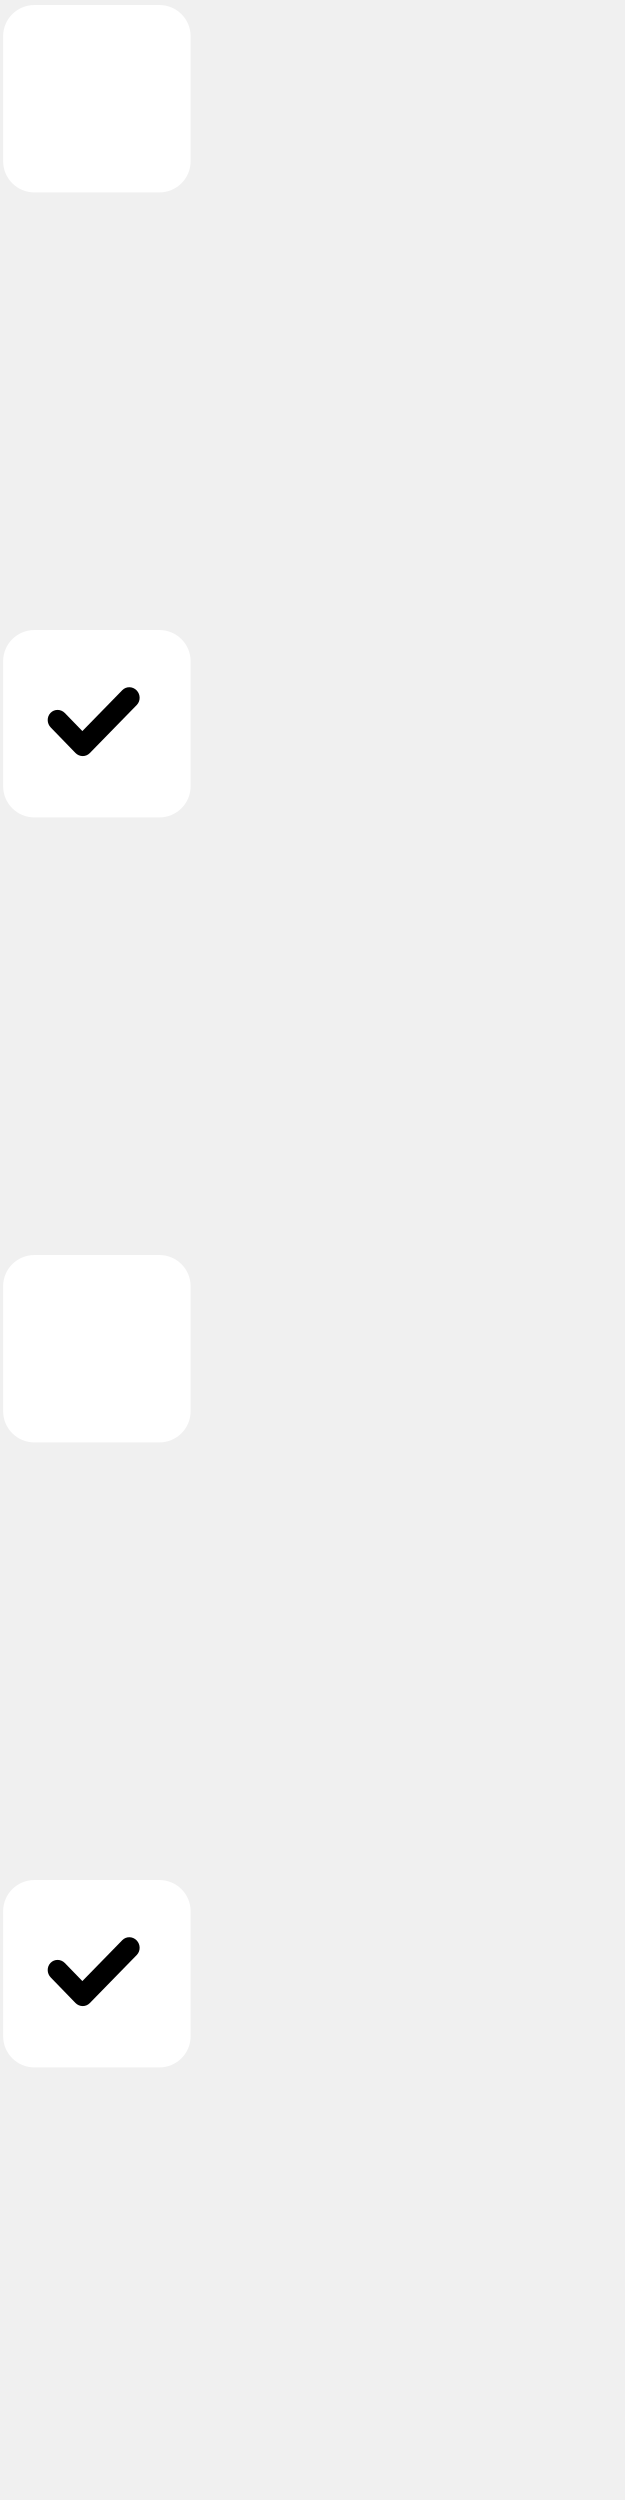
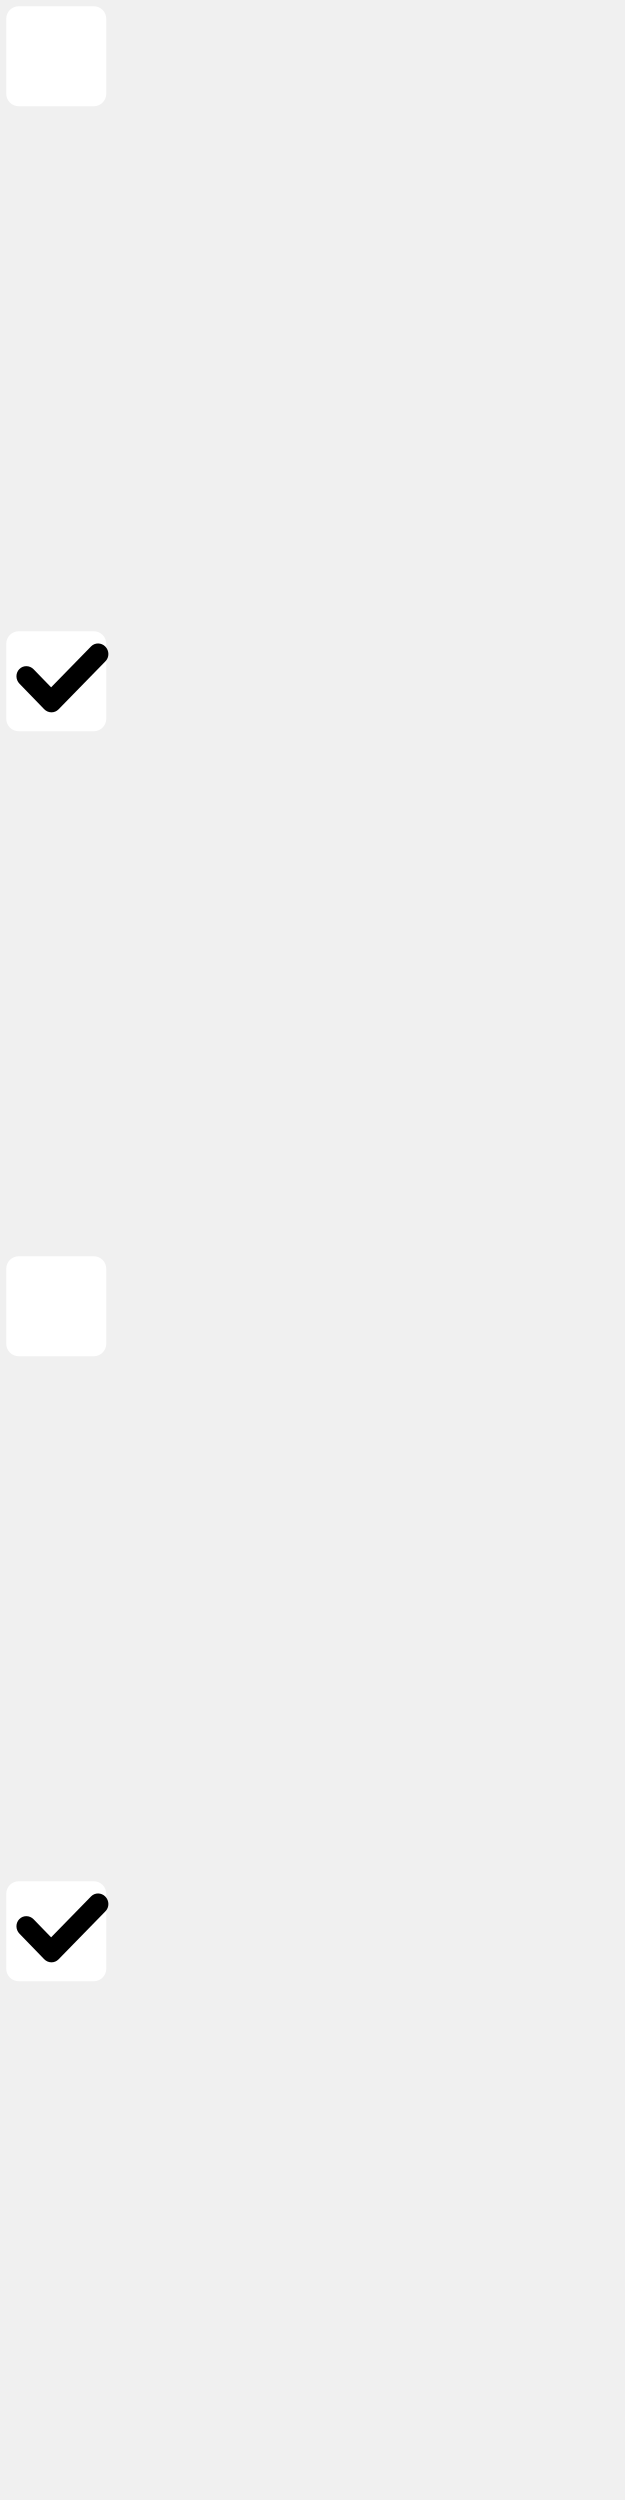
<svg xmlns="http://www.w3.org/2000/svg" xmlns:xlink="http://www.w3.org/1999/xlink" width="100" height="400" viewBox="0 0 100 400">
-   <symbol id="a">
-     <path fill-rule="evenodd" d="M5.5.804h20c2.762 0 5 2.238 5 5v19.982c0 2.762-2.238 5-5 5h-20c-2.761 0-5-2.238-5-5V5.804c0-2.762 2.239-5 5-5z" />
+   <symbol id="bg">
+     <rect x="1" y="1" rx="2" ry="2" width="16" height="16" stroke-width="2" />
  </symbol>
-   <symbol id="c">
+   <symbol id="mark">
    <path d="M14.883 3.795l-7.525 7.708c-.623.638-1.647.626-2.286-.028L1.12 7.397c-.639-.654-.652-1.702-.029-2.34.623-.639 1.647-.626 2.286.028l2.8 2.888 6.391-6.547c.623-.639 1.647-.626 2.286.028s.652 1.702.029 2.341z" />
  </symbol>
-   <use xlink:href="#a" stroke="$color_grey_light" fill="white" />
-   <use xlink:href="#a" y="100" stroke="$color_grey_light" fill="white" />
-   <use xlink:href="#c" y="109" x="7" fill="$color_action" />
-   <use xlink:href="#a" y="200" stroke="$color_action" fill="white" />
-   <use xlink:href="#a" y="300" stroke="$color_action" fill="white" />
-   <use xlink:href="#c" y="309" x="7" fill="$color_action" />
+   <use xlink:href="#bg" stroke="$color_grey_light" fill="white" />
+   <use xlink:href="#bg" y="100" stroke="$color_grey_light" fill="white" />
+   <use xlink:href="#mark" y="102" x="2" fill="$color_action" />
+   <use xlink:href="#bg" y="200" stroke="$color_action" fill="white" />
+   <use xlink:href="#bg" y="300" stroke="$color_action" fill="white" />
+   <use xlink:href="#mark" y="302" x="2" fill="$color_action" />
</svg>
